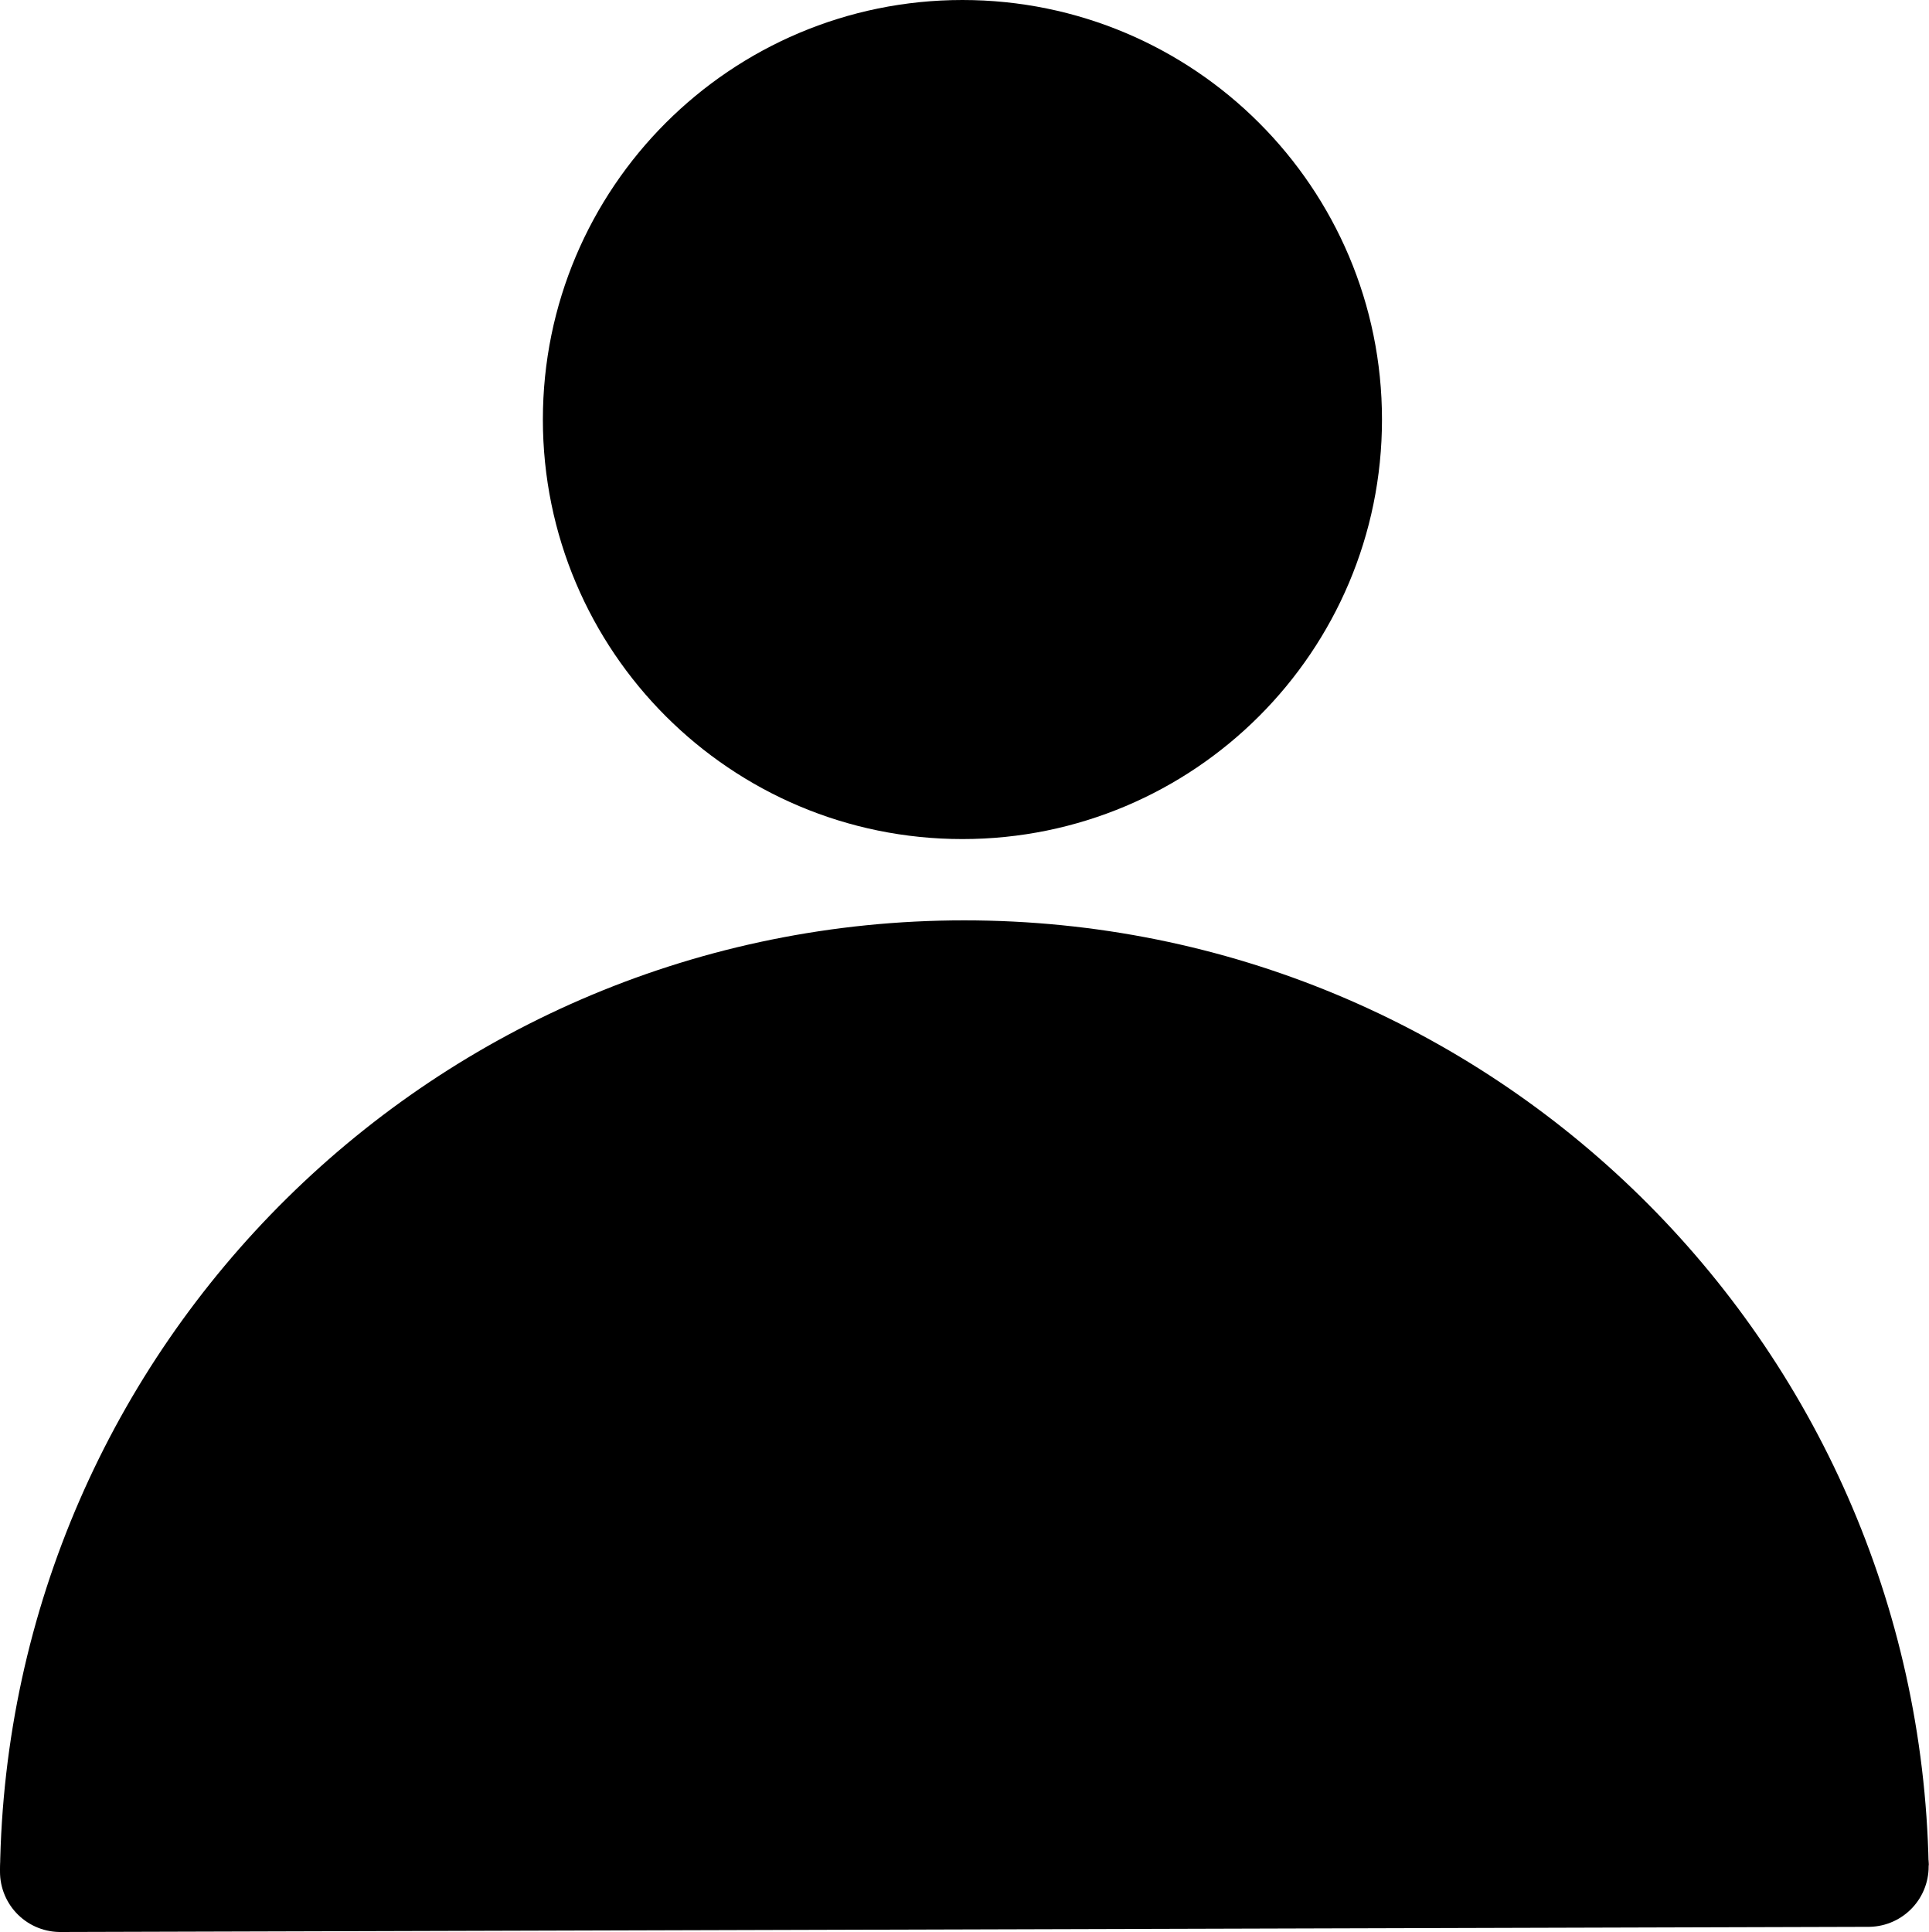
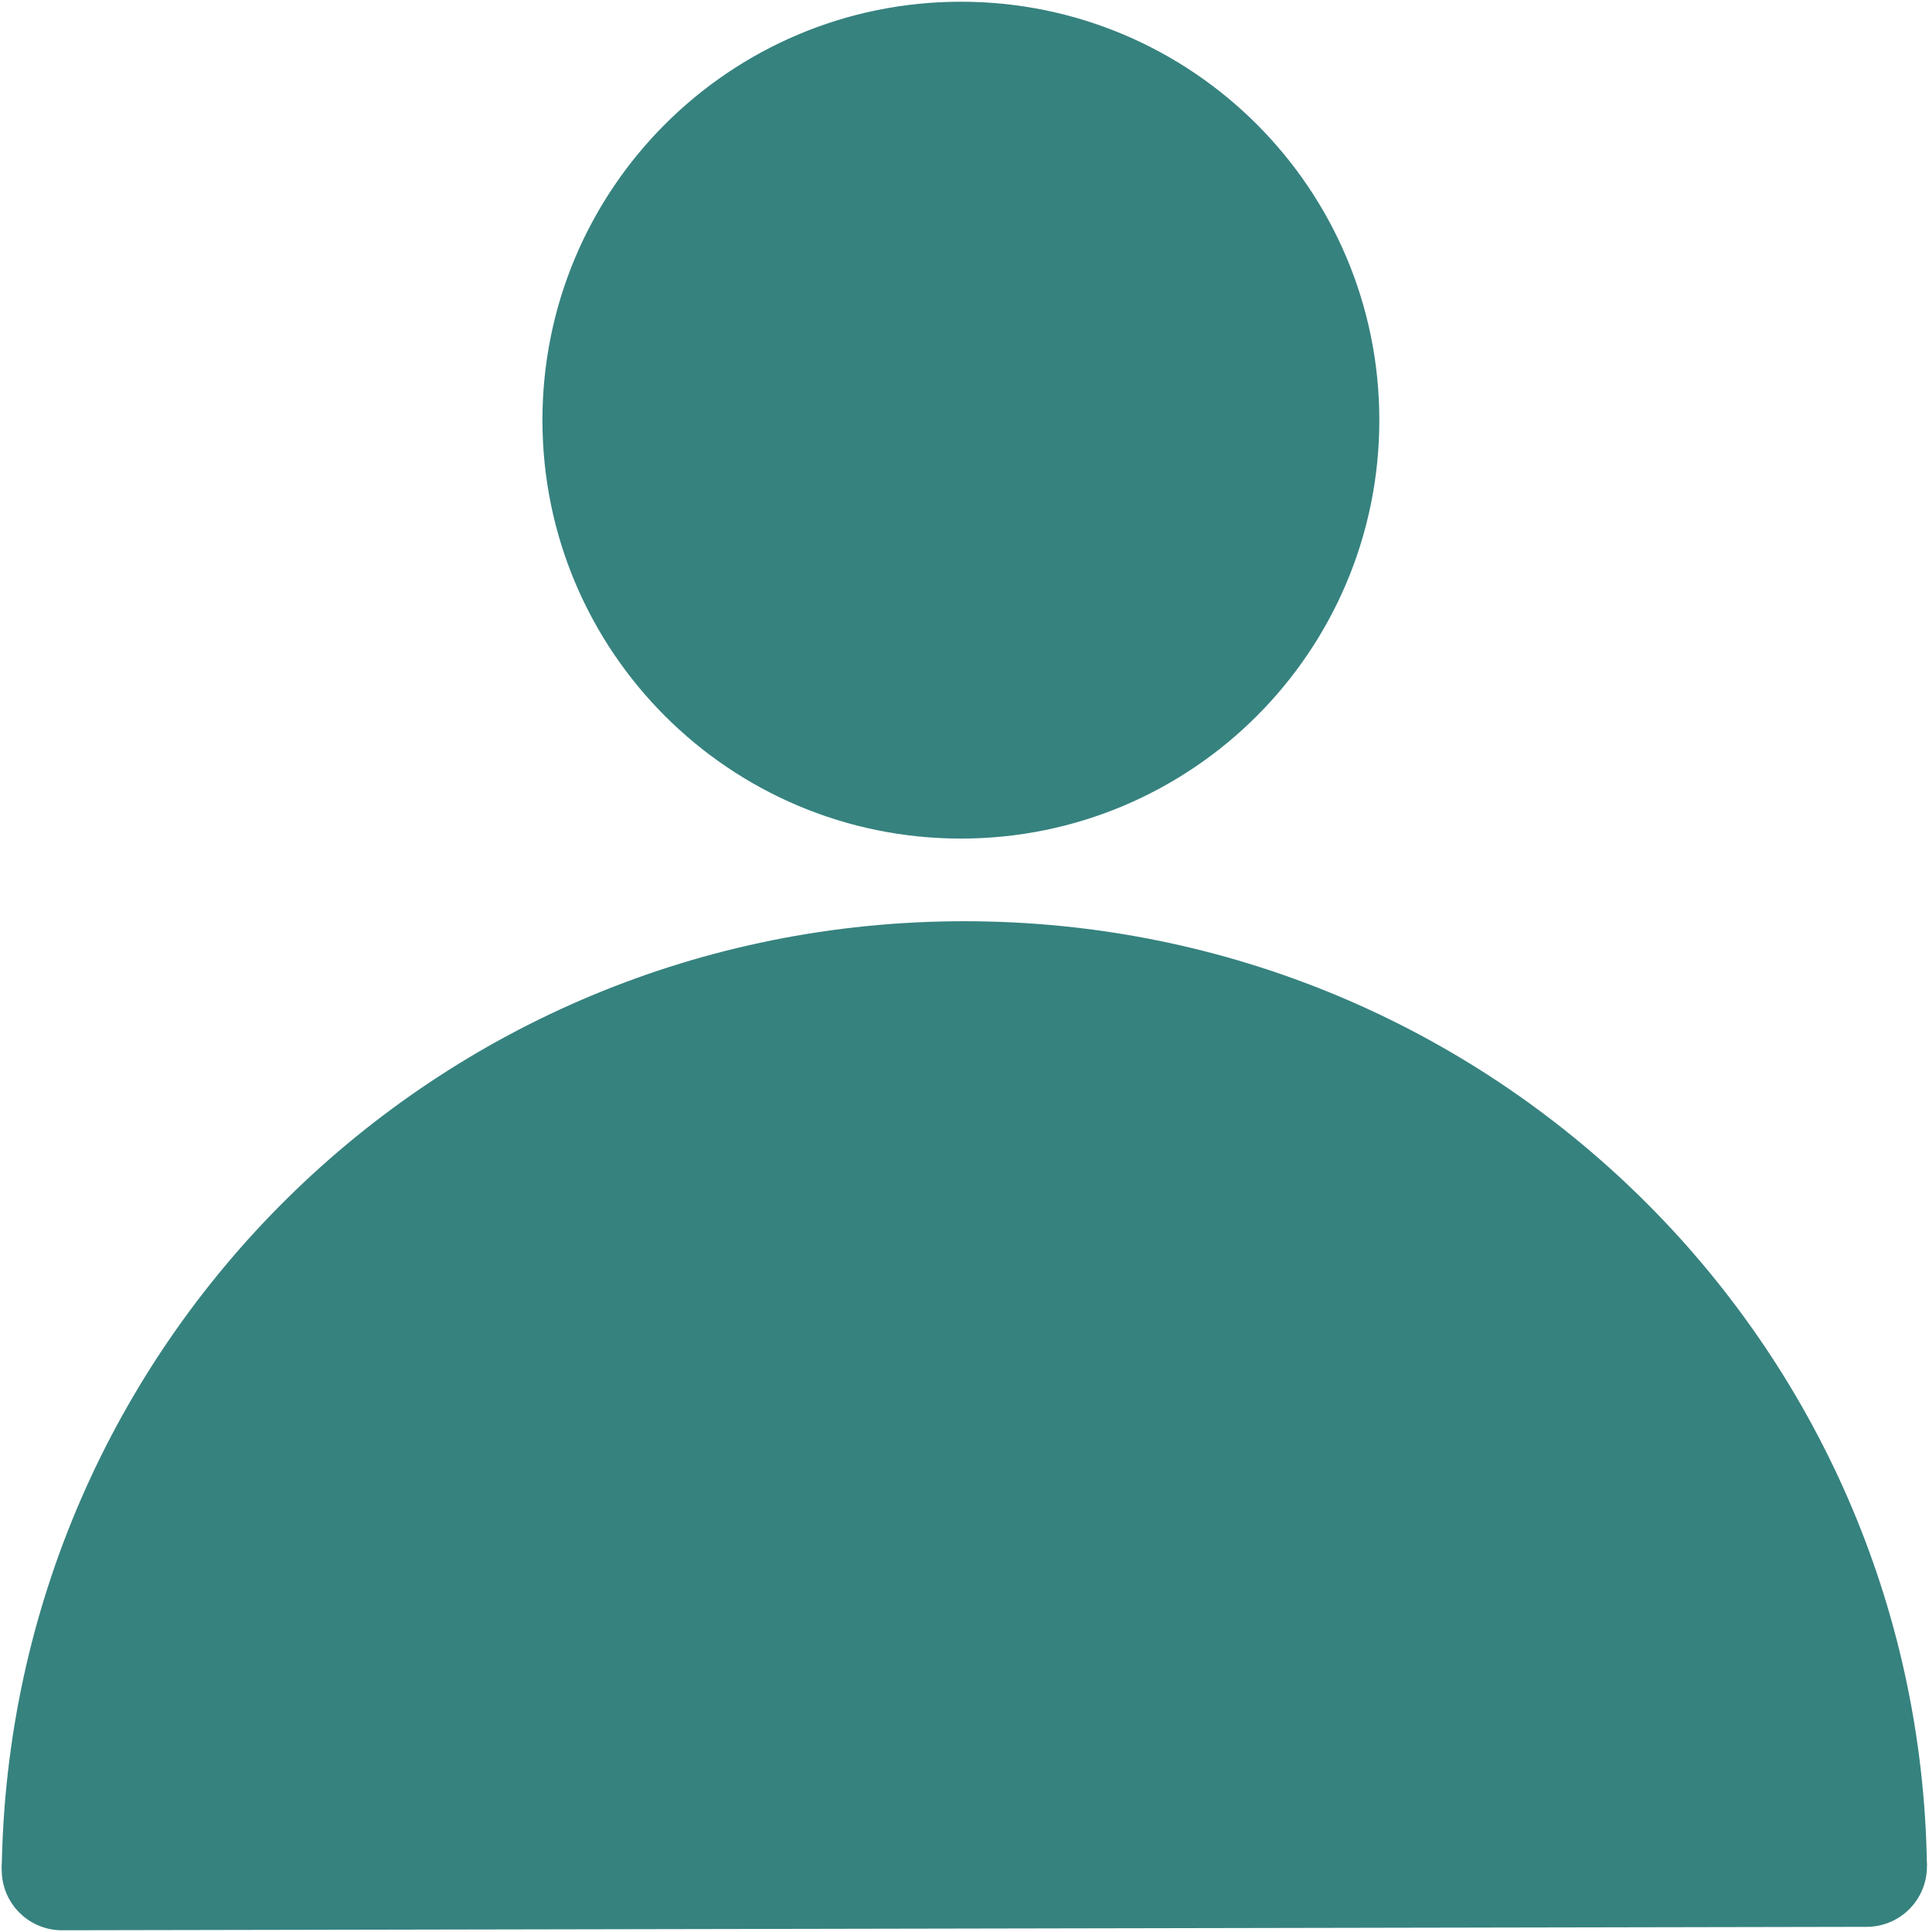
- <svg xmlns="http://www.w3.org/2000/svg" id="Layer_2" data-name="Layer 2" viewBox="0 0 55.99 56.09">
-   <defs>
-     <style>
-       .cls-1 {
-         stroke-linecap: round;
-         stroke-linejoin: round;
-       }
- 
-       .cls-1, .cls-2 {
-         stroke: #000;
-         stroke-width: 3.5px;
-       }
- 
-       .cls-2 {
-         stroke-miterlimit: 10;
-       }
-     </style>
-   </defs>
+ <svg xmlns="http://www.w3.org/2000/svg" version="1.1" id="Layer_2" x="0px" y="0px" viewBox="0 0 56 56.1" style="enable-background:new 0 0 56 56.1;" xml:space="preserve">
+   <style type="text/css">
+ 	.st0{fill:none;stroke:#36827F;stroke-width:3.5;stroke-linecap:round;stroke-linejoin:round;}
+ 	.st1{fill:#36827F;stroke:#36827F;stroke-width:3.5;stroke-miterlimit:10;}
+ 	.st2{fill:#36827F;stroke:#36827F;stroke-width:3.5;stroke-linecap:round;stroke-linejoin:round;}
+ </style>
  <g id="filled-profile">
    <g>
-       <line class="cls-1" x1="54.24" y1="54.19" x2="1.75" y2="54.34" />
-       <path class="cls-2" d="m1.75,54.34c.2-14.32,11.87-25.87,26.24-25.87s25.97,11.47,26.25,25.72" />
-       <circle class="cls-1" cx="27.94" cy="12.18" r="10.43" />
+       <line class="st0" x1="54.2" y1="54.2" x2="1.8" y2="54.3" />
+       <path class="st1" d="M1.8,54.3C2,40,13.6,28.5,28,28.5s26,11.5,26.2,25.7" />
+       <circle class="st2" cx="27.9" cy="12.2" r="10.4" />
    </g>
  </g>
</svg>
